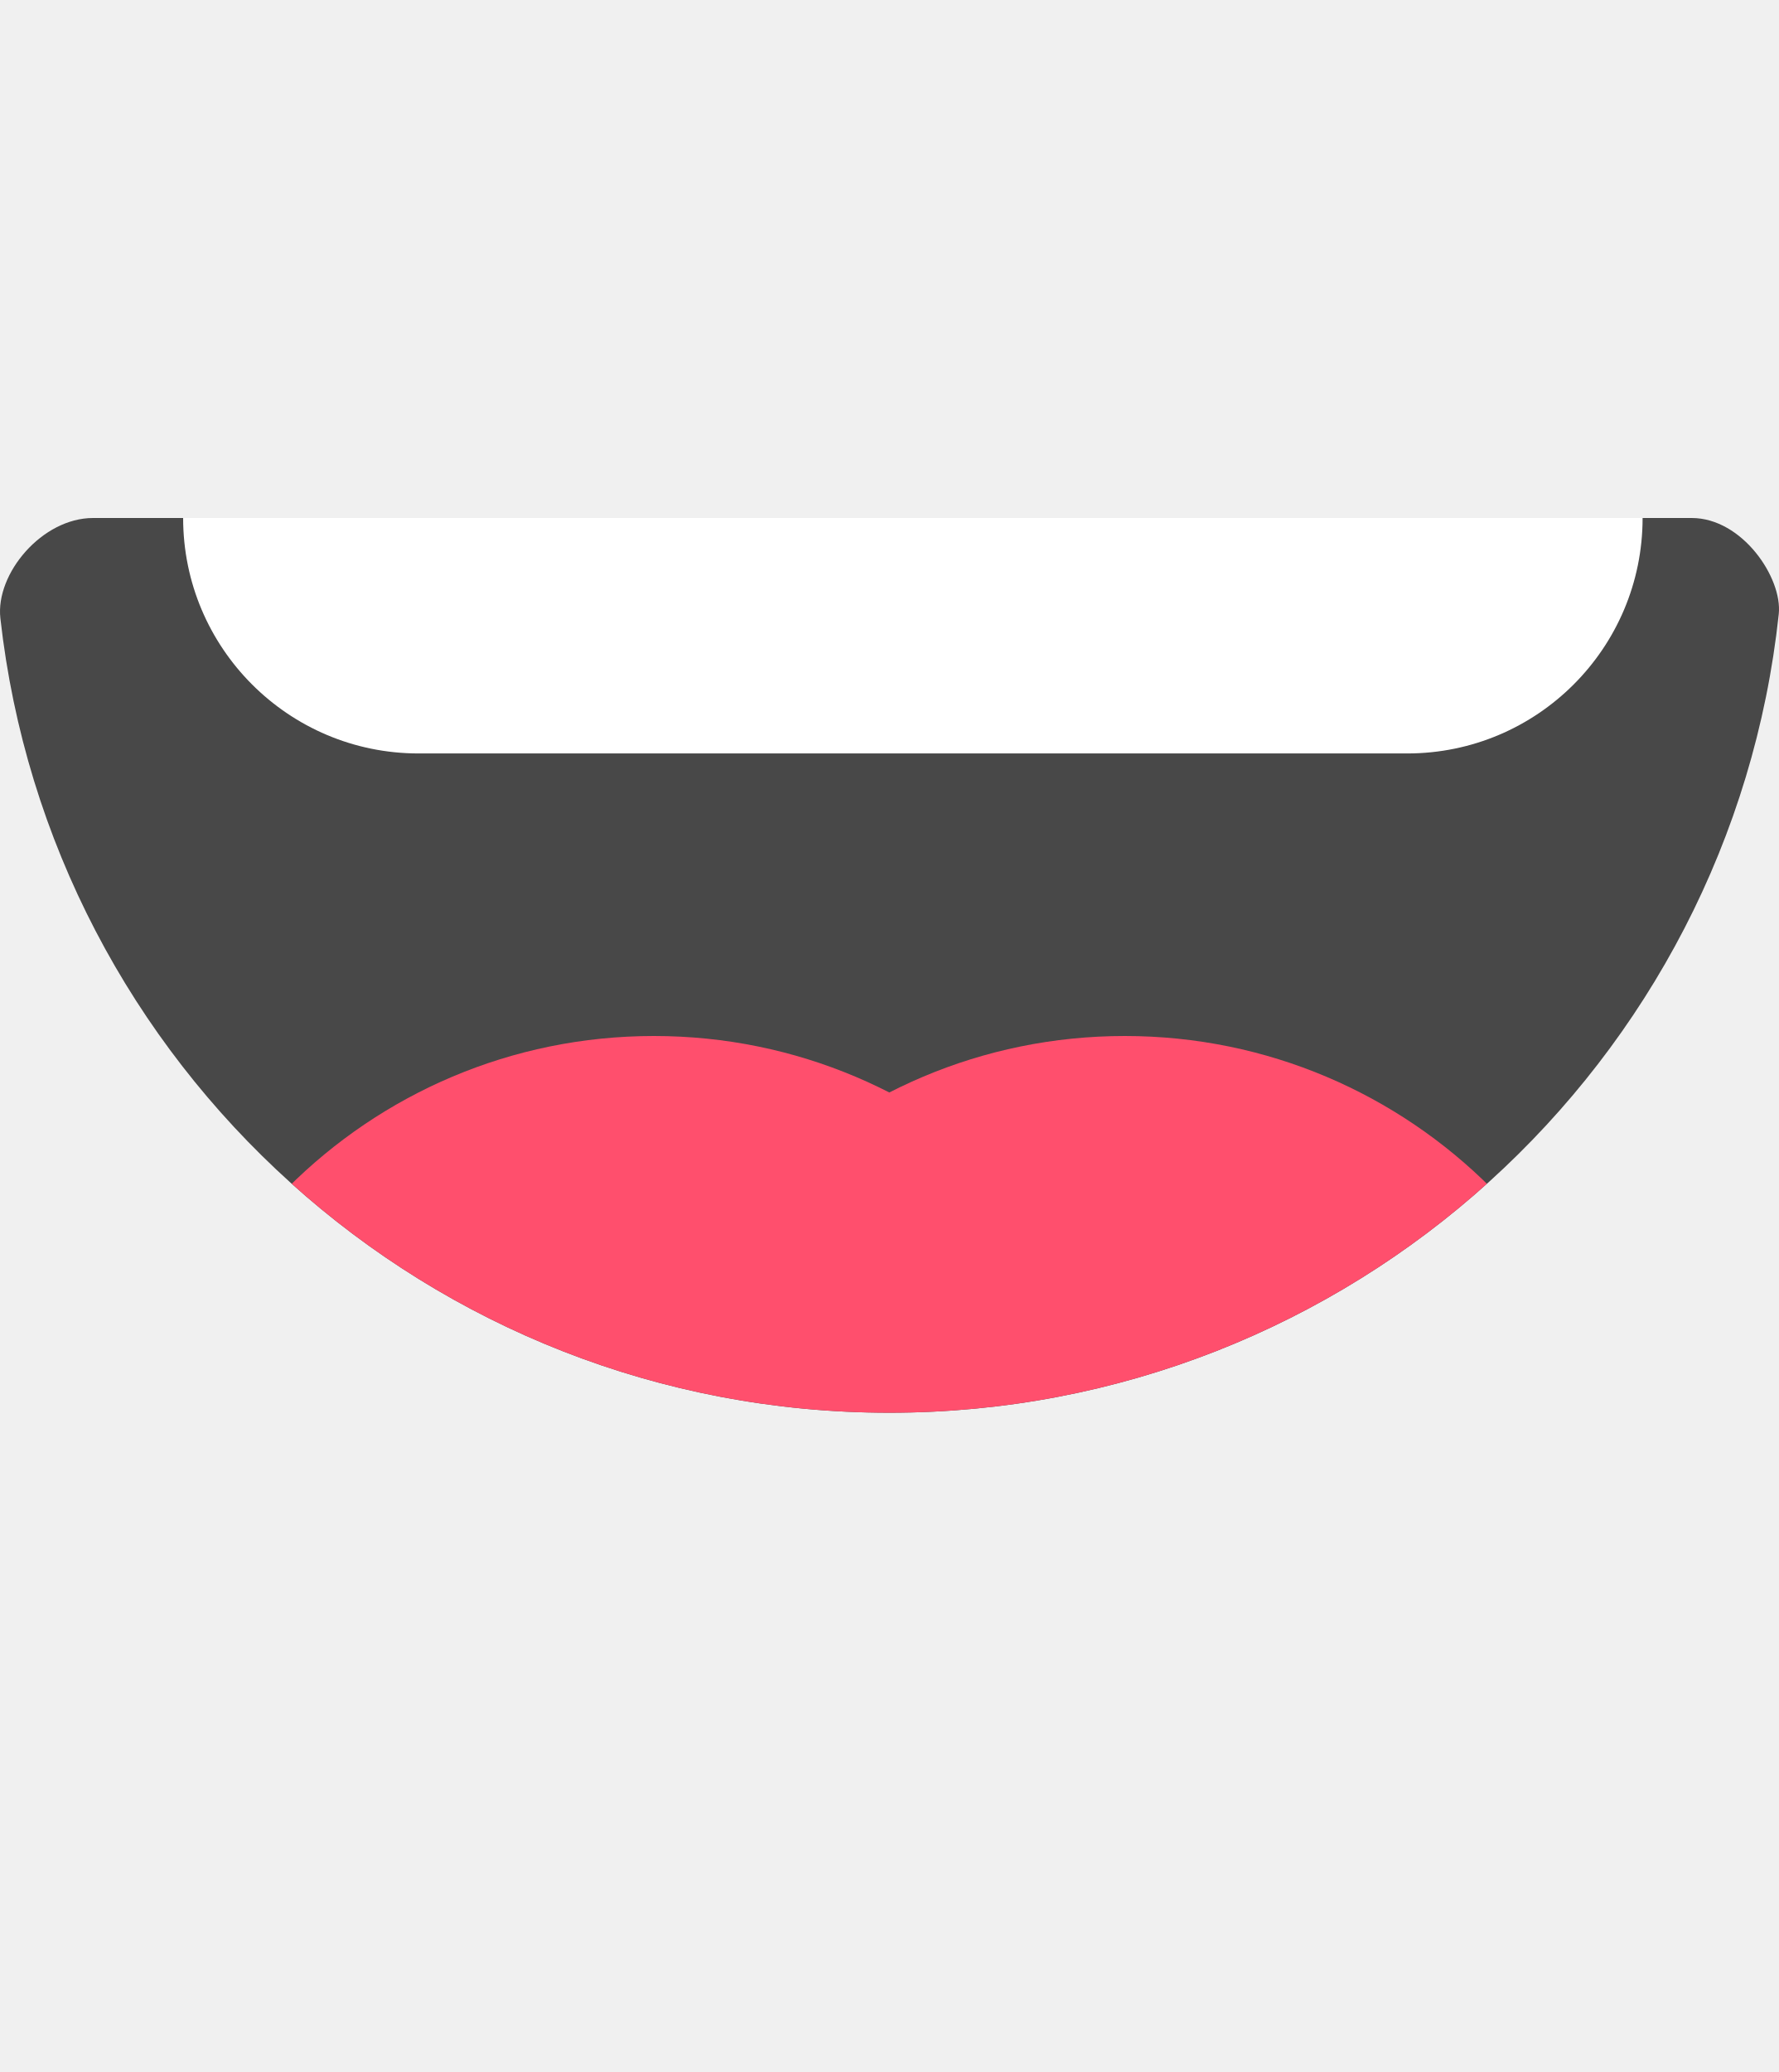
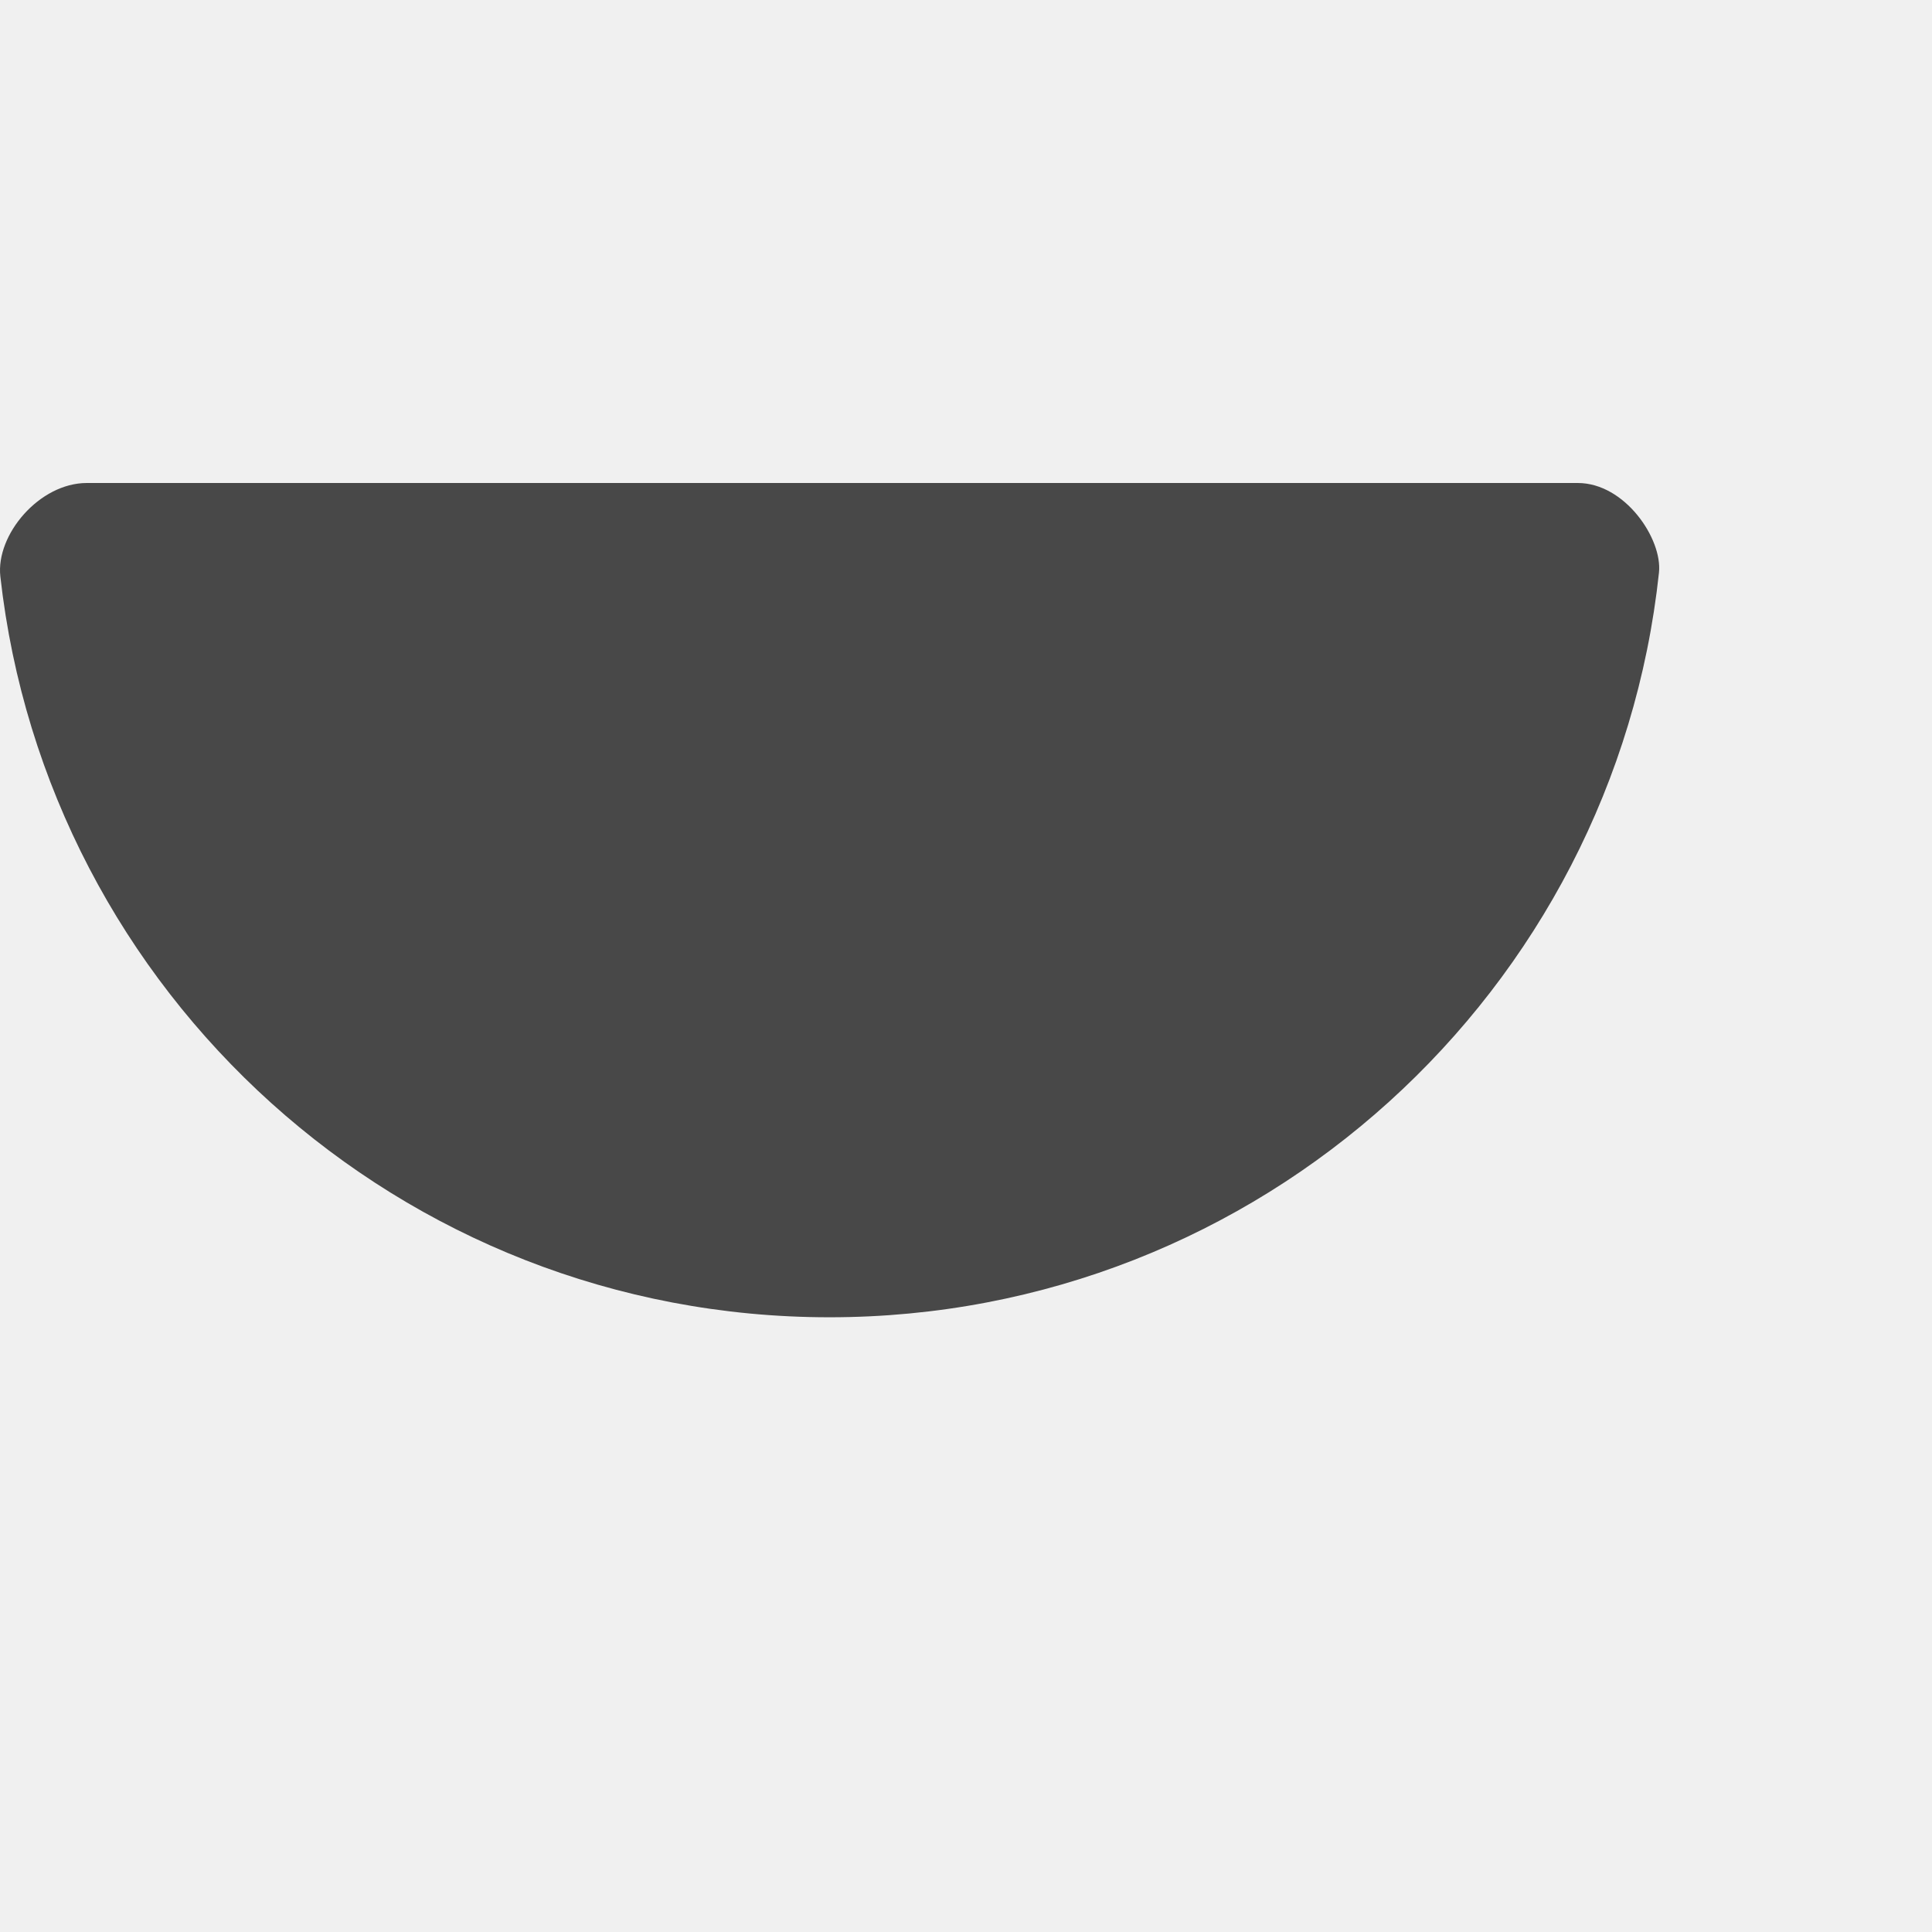
- <svg xmlns="http://www.w3.org/2000/svg" xmlns:xlink="http://www.w3.org/1999/xlink" width="37.787px" height="44px" viewBox="0 0 37.787 44" version="1.1">
+ <svg xmlns="http://www.w3.org/2000/svg" xmlns:xlink="http://www.w3.org/1999/xlink" viewBox="0 0 44 44" version="1.1">
  <defs>
    <path d="M35.118,15.128 C36.176,24.62 44.226,32 54,32 C63.804,32 71.874,24.574 72.892,15.04 C72.974,14.273 72.117,13 71.043,13 C56.149,13 44.738,13 37.087,13 C36.007,13 35.012,14.178 35.118,15.128 Z" id="path-cbss-w243b-1" />
  </defs>
  <g id="Symbols" stroke="none" stroke-width="1" fill="none" fill-rule="evenodd">
    <g id="Mouth/Smile" transform="translate(-35.1101, -2)">
      <mask id="mask-cbss-w243b-2" fill="white">
        <use xlink:href="#path-cbss-w243b-1" />
      </mask>
      <use id="Mouth" fill-opacity="0.7" fill="#000000" xlink:href="#path-cbss-w243b-1" />
-       <path d="M44,2 L65,2 C67.761,2 70,4.239 70,7 L70,13 C70,15.761 67.761,18 65,18 L44,18 C41.239,18 39,15.761 39,13 L39,7 C39,4.239 41.239,2 44,2 Z" id="Teeth" fill="#FFFFFF" mask="url(#mask-cbss-w243b-2)" />
-       <g id="Tongue" mask="url(#mask-cbss-w243b-2)" fill="#FF4F6D">
-         <g transform="translate(38, 24)">
-           <circle cx="11" cy="11" r="11" />
-           <circle cx="21" cy="11" r="11" />
-         </g>
-       </g>
    </g>
  </g>
</svg>
